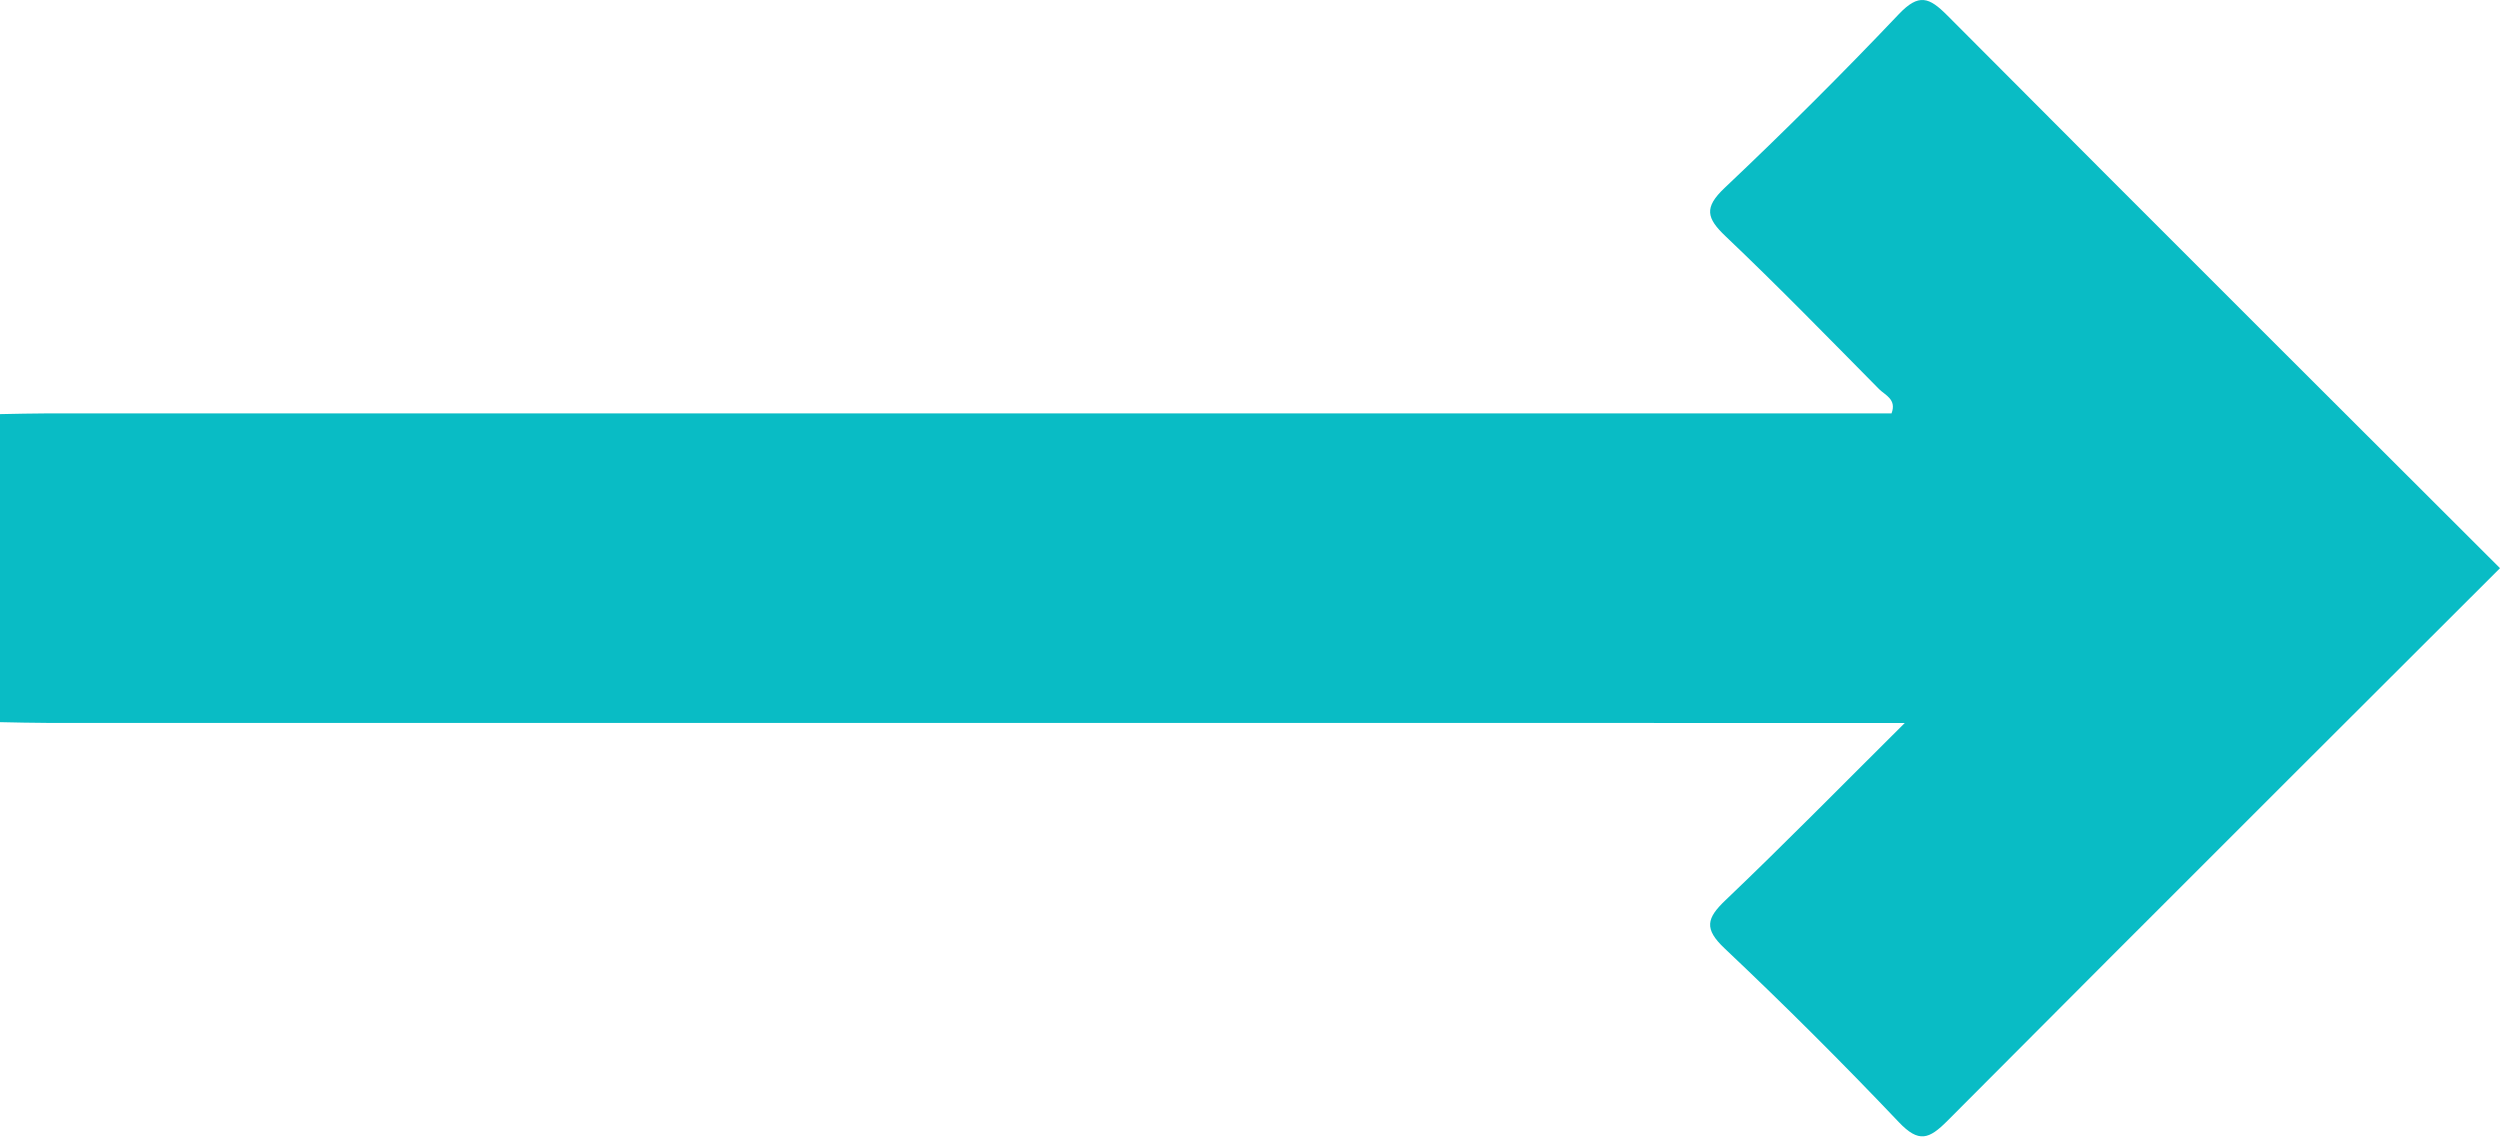
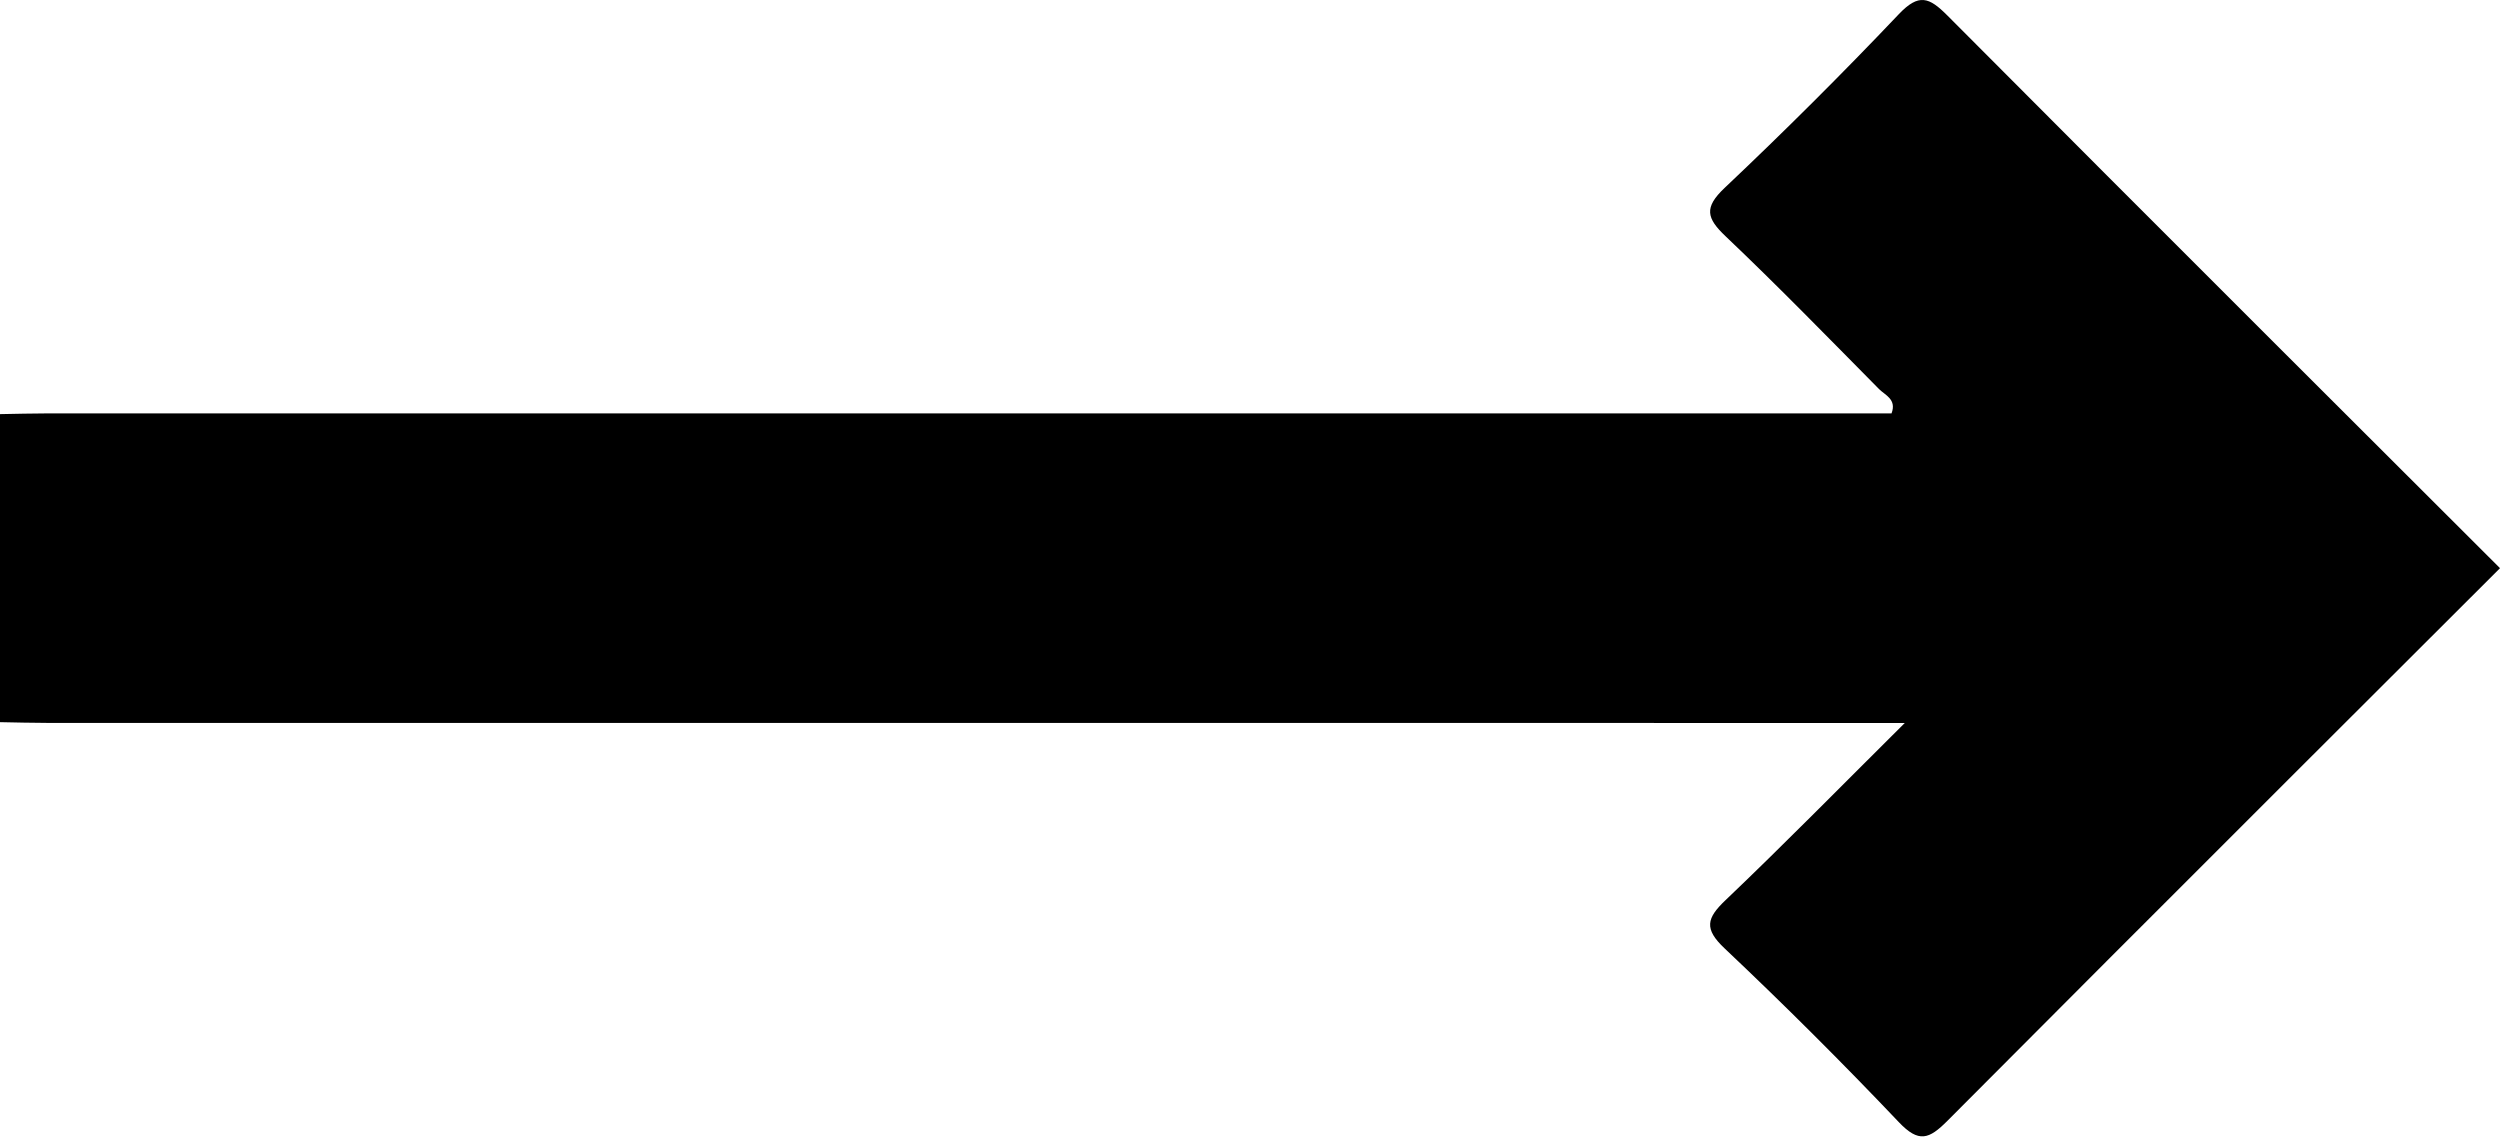
<svg xmlns="http://www.w3.org/2000/svg" version="1.1" id="Layer_1" x="0px" y="0px" width="132px" height="60px" viewBox="0 0 132 60" enable-background="new 0 0 132 60" xml:space="preserve">
-   <path fill-rule="evenodd" clip-rule="evenodd" fill="#09BCC5" d="M132,30c0,0-20.022,19.972-29.177,29.18  c-0.968,0.971-1.509,1.183-2.568,0.066c-2.979-3.137-6.048-6.196-9.191-9.166c-1.105-1.041-0.96-1.598,0.051-2.558  c3.068-2.924,6.037-5.95,9.458-9.349c-1.321,0-2.069,0-2.81,0c-54.007,0-41.234,0-95.242-0.003c-0.841,0-1.68-0.026-2.521-0.04  C0,32.71,0,27.29,0,21.866c0.841-0.013,1.68-0.039,2.521-0.039c54.008,0,41.235,0,95.242,0c0.705,0,1.411,0,2.11,0  c0.283-0.744-0.34-0.962-0.659-1.283c-2.678-2.71-5.337-5.44-8.1-8.066c-1.011-0.959-1.155-1.517-0.05-2.56  c3.144-2.973,6.212-6.03,9.191-9.167c1.06-1.115,1.601-0.902,2.568,0.069C111.978,10.029,132,30,132,30z" />
+   <path fill-rule="evenodd" clip-rule="evenodd" d="M132,30c0,0-20.022,19.972-29.177,29.18  c-0.968,0.971-1.509,1.183-2.568,0.066c-2.979-3.137-6.048-6.196-9.191-9.166c-1.105-1.041-0.96-1.598,0.051-2.558  c3.068-2.924,6.037-5.95,9.458-9.349c-1.321,0-2.069,0-2.81,0c-54.007,0-41.234,0-95.242-0.003c-0.841,0-1.68-0.026-2.521-0.04  C0,32.71,0,27.29,0,21.866c0.841-0.013,1.68-0.039,2.521-0.039c54.008,0,41.235,0,95.242,0c0.705,0,1.411,0,2.11,0  c0.283-0.744-0.34-0.962-0.659-1.283c-2.678-2.71-5.337-5.44-8.1-8.066c-1.011-0.959-1.155-1.517-0.05-2.56  c3.144-2.973,6.212-6.03,9.191-9.167c1.06-1.115,1.601-0.902,2.568,0.069C111.978,10.029,132,30,132,30z" />
</svg>
